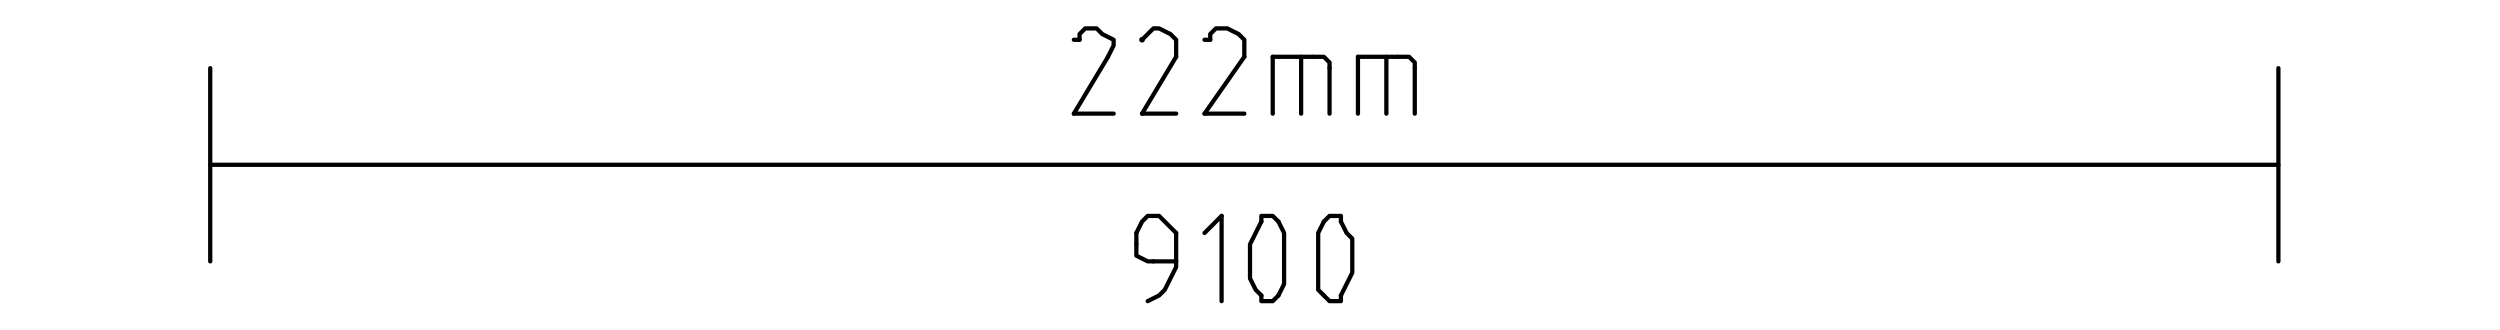
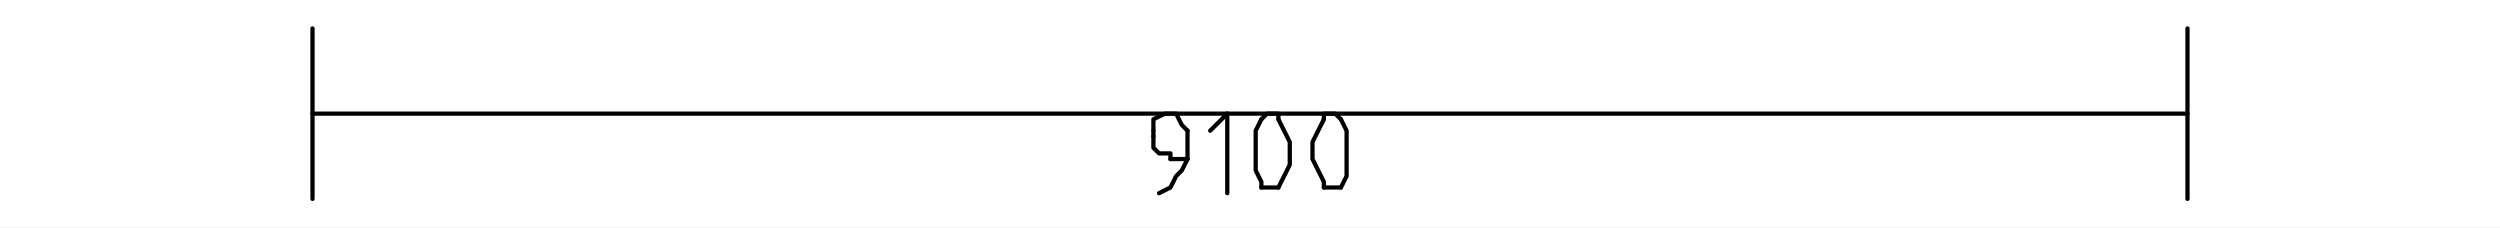
- <svg xmlns="http://www.w3.org/2000/svg" width="155.222mm" height="20.461mm" viewBox="0 0 440 58" version="1.2" baseProfile="tiny">
+ <svg xmlns="http://www.w3.org/2000/svg" width="155.222mm" height="14.111mm" viewBox="0 0 440 40" version="1.2" baseProfile="tiny">
  <defs>
</defs>
  <g fill="none" stroke="black" stroke-width="1" fill-rule="evenodd" stroke-linecap="square" stroke-linejoin="bevel">
    <g fill="#ffffff" fill-opacity="1" stroke="none" transform="matrix(1,0,0,1,0,0)" font-family="Open Sans" font-size="10" font-weight="400" font-style="normal">
-       <path vector-effect="non-scaling-stroke" fill-rule="evenodd" d="M0,0 L440,0 L440,58 L0,58 L0,0" />
+       <path vector-effect="non-scaling-stroke" fill-rule="evenodd" d="M0,0 L440,0 L440,40 L0,40 L0,0" />
    </g>
    <g fill="none" stroke="#000000" stroke-opacity="1" stroke-width="1" stroke-linecap="round" stroke-linejoin="round" transform="matrix(1,0,0,1,0,0)" font-family="Open Sans" font-size="10" font-weight="400" font-style="normal">
-       <polyline fill="none" vector-effect="non-scaling-stroke" points="37,12 37,46 " />
-       <polyline fill="none" vector-effect="non-scaling-stroke" points="401,12 401,46 " />
-       <polyline fill="none" vector-effect="non-scaling-stroke" points="37,29 401,29 " />
-       <polyline fill="none" vector-effect="non-scaling-stroke" points="207,46 203,46 " />
-       <polyline fill="none" vector-effect="non-scaling-stroke" points="200,43 200,45 202,46 203,46 " />
-       <polyline fill="none" vector-effect="non-scaling-stroke" points="200,43 200,41 " />
-       <polyline fill="none" vector-effect="non-scaling-stroke" points="207,41 206,40 205,39 204,38 202,38 201,39 200,41 " />
-       <polyline fill="none" vector-effect="non-scaling-stroke" points="207,41 207,46 " />
-       <polyline fill="none" vector-effect="non-scaling-stroke" points="202,53 204,52 205,51 206,49 207,47 207,46 " />
-       <polyline fill="none" vector-effect="non-scaling-stroke" points="212,41 215,38 " />
-       <polyline fill="none" vector-effect="non-scaling-stroke" points="215,38 215,53 " />
-       <polyline fill="none" vector-effect="non-scaling-stroke" points="225,39 224,38 223,38 222,38 222,39 " />
-       <polyline fill="none" vector-effect="non-scaling-stroke" points="222,39 221,41 220,43 220,45 220,47 220,49 221,51 222,52 " />
-       <polyline fill="none" vector-effect="non-scaling-stroke" points="222,52 222,53 223,53 224,53 225,52 " />
-       <polyline fill="none" vector-effect="non-scaling-stroke" points="225,52 226,50 226,48 226,46 226,44 226,42 226,41 225,39 " />
-       <polyline fill="none" vector-effect="non-scaling-stroke" points="236,39 236,38 235,38 234,38 233,39 " />
-       <polyline fill="none" vector-effect="non-scaling-stroke" points="233,39 232,41 232,43 232,45 232,47 232,49 232,51 233,52 " />
-       <polyline fill="none" vector-effect="non-scaling-stroke" points="233,52 234,53 235,53 236,53 236,52 " />
-       <polyline fill="none" vector-effect="non-scaling-stroke" points="236,52 237,50 238,48 238,46 238,44 238,42 237,41 236,39 " />
-       <polyline fill="none" vector-effect="non-scaling-stroke" points="189,7 190,7 " />
-       <polyline fill="none" vector-effect="non-scaling-stroke" points="195,10 196,8 196,7 194,6 193,5 191,5 190,6 190,7 " />
-       <polyline fill="none" vector-effect="non-scaling-stroke" points="195,10 189,20 " />
-       <polyline fill="none" vector-effect="non-scaling-stroke" points="189,20 196,20 " />
-     </g>
-     <g fill="#000000" fill-opacity="1" stroke="none" transform="matrix(1,0,0,1,0,0)" font-family="Open Sans" font-size="10" font-weight="400" font-style="normal">
-       <path vector-effect="non-scaling-stroke" fill-rule="evenodd" d="M201.5,7 C201.5,7.276 201.276,7.5 201,7.5 C200.724,7.5 200.5,7.276 200.5,7 C200.5,6.724 200.724,6.5 201,6.5 C201.276,6.5 201.5,6.724 201.5,7 " />
-     </g>
-     <g fill="none" stroke="#000000" stroke-opacity="1" stroke-width="1" stroke-linecap="round" stroke-linejoin="round" transform="matrix(1,0,0,1,0,0)" font-family="Open Sans" font-size="10" font-weight="400" font-style="normal">
-       <polyline fill="none" vector-effect="non-scaling-stroke" points="207,10 207,8 207,7 206,6 204,5 203,5 202,6 201,7 " />
-       <polyline fill="none" vector-effect="non-scaling-stroke" points="207,10 201,20 " />
-       <polyline fill="none" vector-effect="non-scaling-stroke" points="201,20 207,20 " />
-       <polyline fill="none" vector-effect="non-scaling-stroke" points="212,7 213,7 " />
-       <polyline fill="none" vector-effect="non-scaling-stroke" points="219,10 219,8 219,7 218,6 216,5 214,5 213,6 213,7 " />
-       <polyline fill="none" vector-effect="non-scaling-stroke" points="219,10 212,20 " />
-       <polyline fill="none" vector-effect="non-scaling-stroke" points="212,20 219,20 " />
-       <polyline fill="none" vector-effect="non-scaling-stroke" points="229,20 229,10 " />
-       <polyline fill="none" vector-effect="non-scaling-stroke" points="224,20 224,10 " />
-       <polyline fill="none" vector-effect="non-scaling-stroke" points="224,10 231,10 " />
-       <polyline fill="none" vector-effect="non-scaling-stroke" points="234,12 234,11 233,10 232,10 231,10 " />
-       <polyline fill="none" vector-effect="non-scaling-stroke" points="234,12 234,20 " />
-       <polyline fill="none" vector-effect="non-scaling-stroke" points="244,20 244,10 " />
-       <polyline fill="none" vector-effect="non-scaling-stroke" points="239,20 239,10 " />
-       <polyline fill="none" vector-effect="non-scaling-stroke" points="239,10 246,10 " />
-       <polyline fill="none" vector-effect="non-scaling-stroke" points="249,12 249,11 248,10 247,10 246,10 " />
-       <polyline fill="none" vector-effect="non-scaling-stroke" points="249,12 249,20 " />
+       <polyline fill="none" vector-effect="non-scaling-stroke" points="55,5 55,35 " />
+       <polyline fill="none" vector-effect="non-scaling-stroke" points="385,5 385,35 " />
+       <polyline fill="none" vector-effect="non-scaling-stroke" points="55,20 385,20 " />
+       <polyline fill="none" vector-effect="non-scaling-stroke" points="209,28 206,28 " />
+       <polyline fill="none" vector-effect="non-scaling-stroke" points="203,24 203,26 204,27 206,27 206,28 " />
+       <polyline fill="none" vector-effect="non-scaling-stroke" points="203,24 203,23 " />
+       <polyline fill="none" vector-effect="non-scaling-stroke" points="209,23 208,22 207,20 206,20 205,20 203,21 203,23 " />
+       <polyline fill="none" vector-effect="non-scaling-stroke" points="209,23 209,28 " />
+       <polyline fill="none" vector-effect="non-scaling-stroke" points="204,34 206,33 207,31 208,30 209,28 " />
+       <polyline fill="none" vector-effect="non-scaling-stroke" points="213,23 216,20 " />
+       <polyline fill="none" vector-effect="non-scaling-stroke" points="216,20 216,34 " />
+       <polyline fill="none" vector-effect="non-scaling-stroke" points="225,21 225,20 224,20 223,20 222,21 " />
+       <polyline fill="none" vector-effect="non-scaling-stroke" points="222,21 221,23 221,25 221,27 221,28 221,30 222,32 222,33 " />
+       <polyline fill="none" vector-effect="non-scaling-stroke" points="222,33 223,33 224,33 225,33 " />
+       <polyline fill="none" vector-effect="non-scaling-stroke" points="225,33 226,31 227,29 227,27 227,25 226,23 225,21 " />
+       <polyline fill="none" vector-effect="non-scaling-stroke" points="236,21 235,20 234,20 233,20 233,21 " />
+       <polyline fill="none" vector-effect="non-scaling-stroke" points="233,21 232,23 231,25 231,27 231,28 232,30 233,32 233,33 " />
+       <polyline fill="none" vector-effect="non-scaling-stroke" points="233,33 233,33 234,33 235,33 236,33 " />
+       <polyline fill="none" vector-effect="non-scaling-stroke" points="236,33 237,31 237,29 237,27 237,25 237,23 236,21 " />
    </g>
  </g>
</svg>
